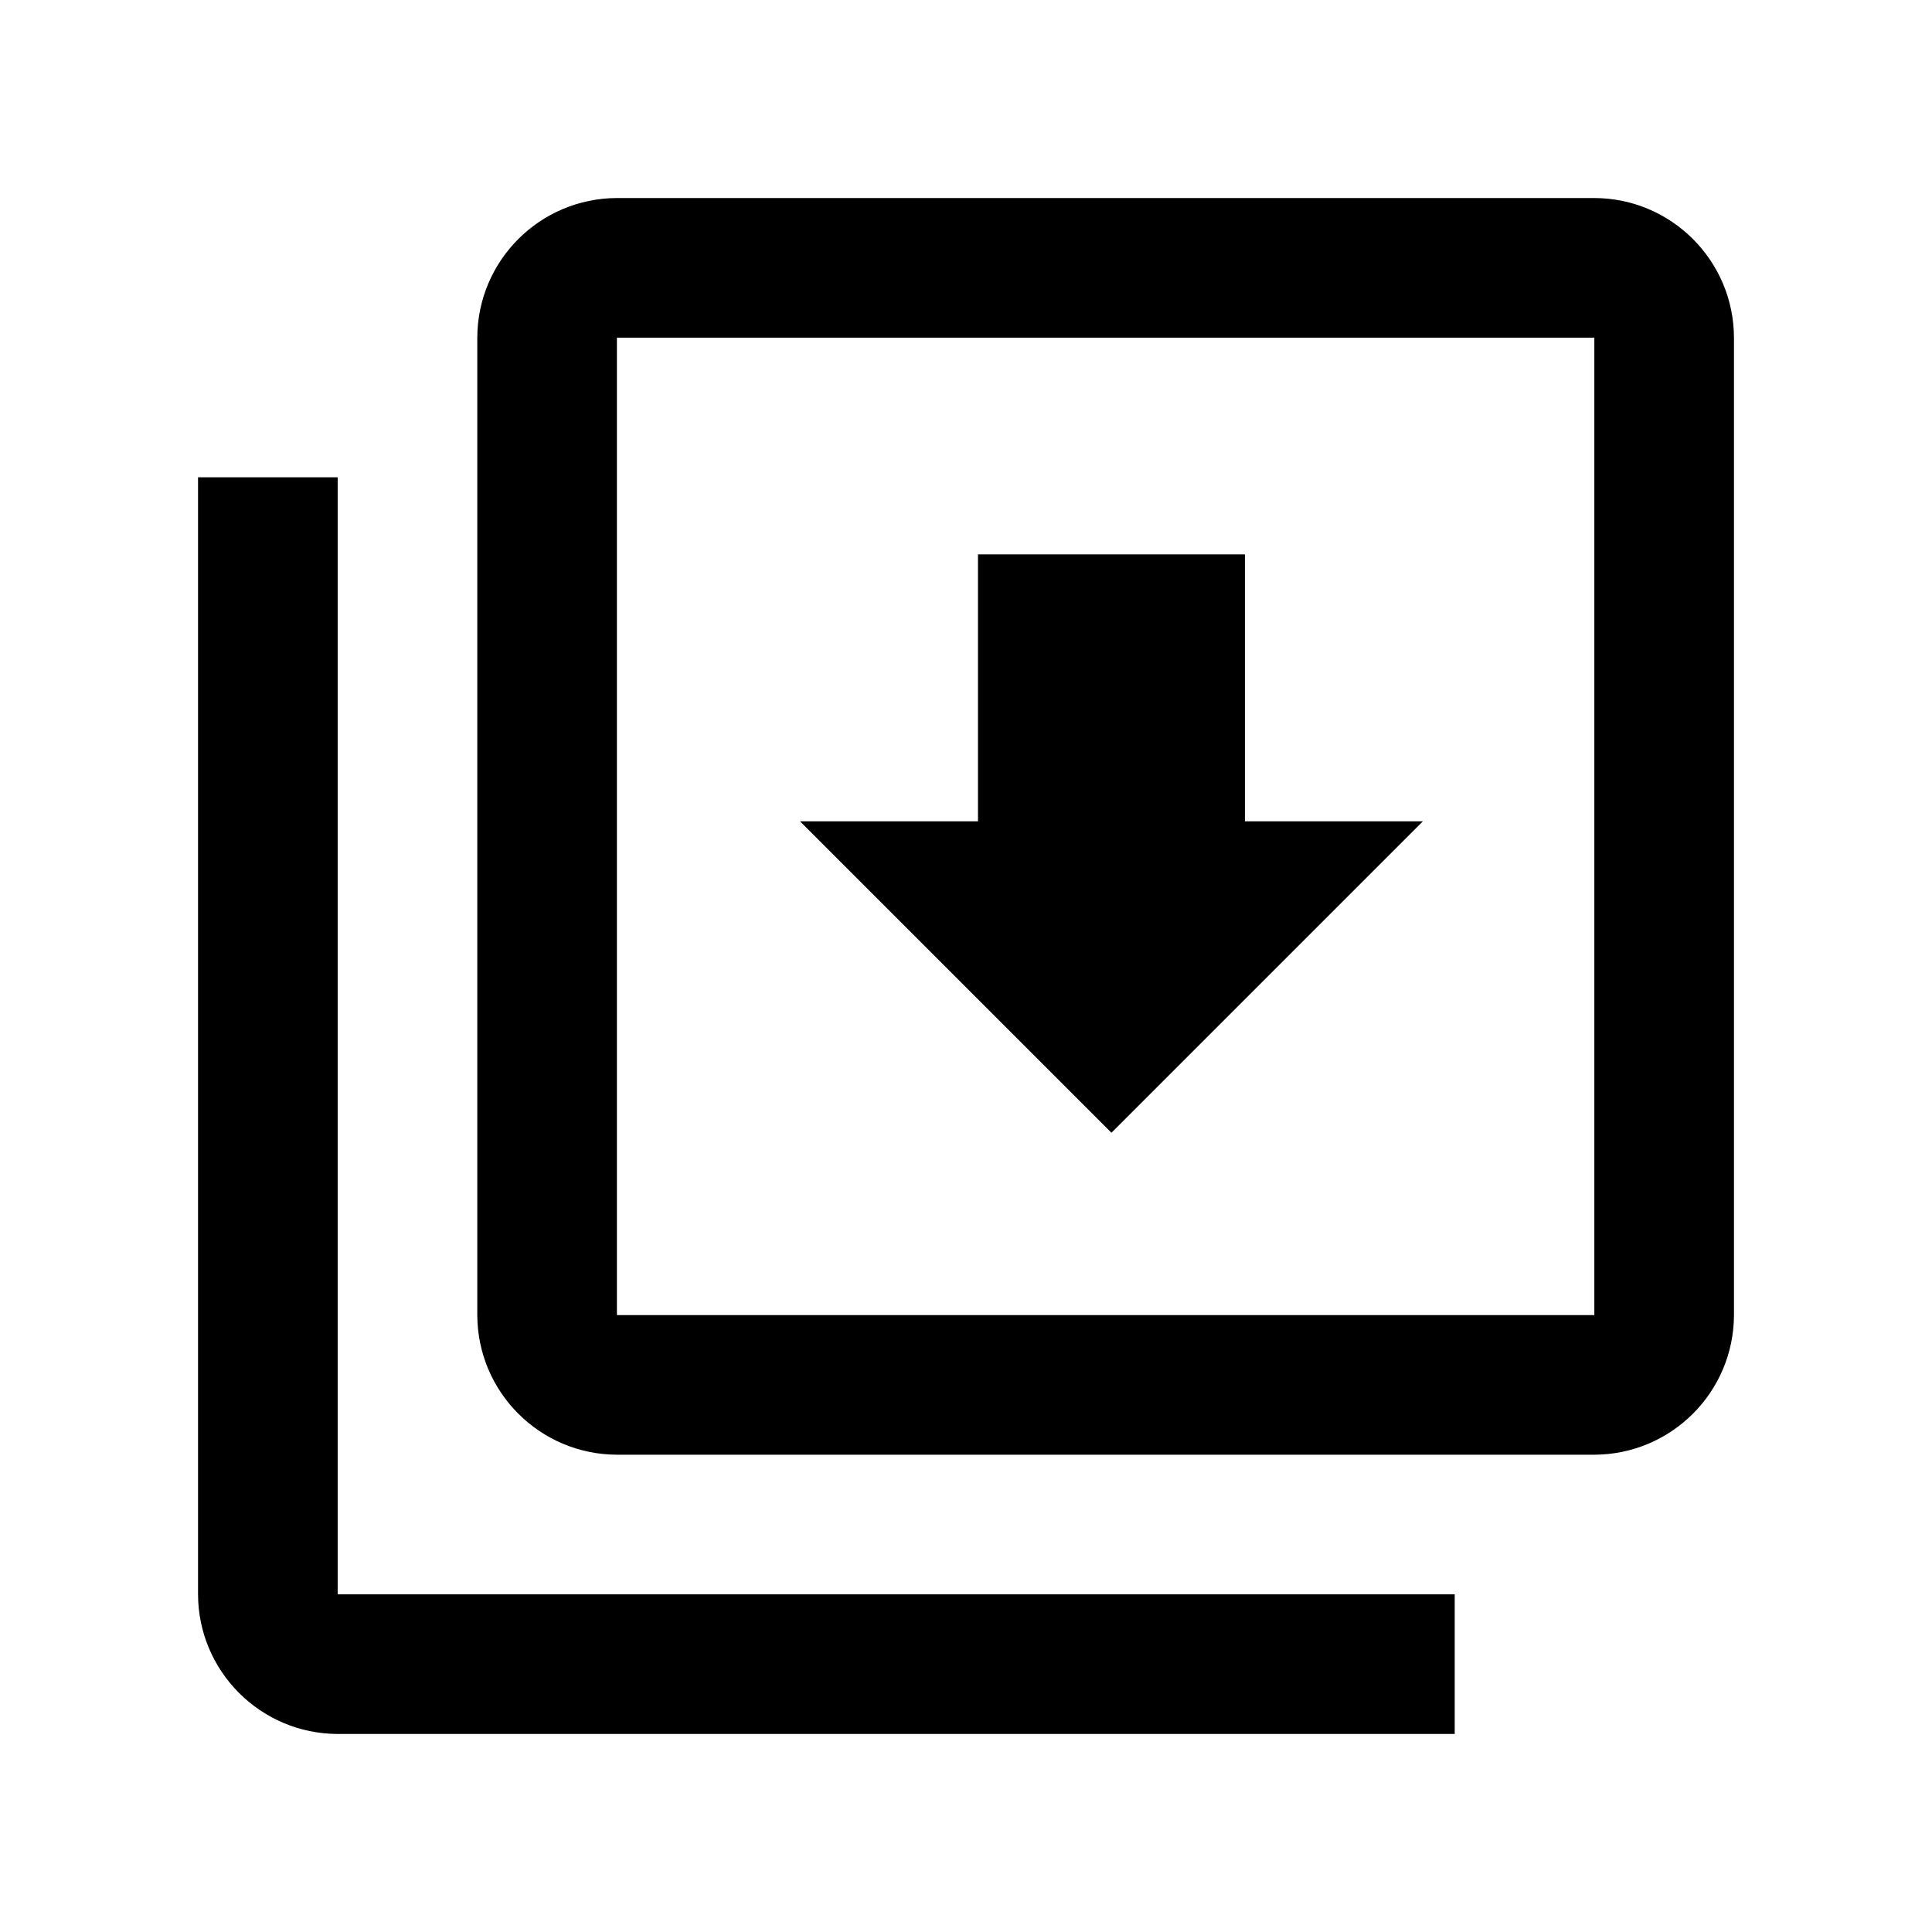
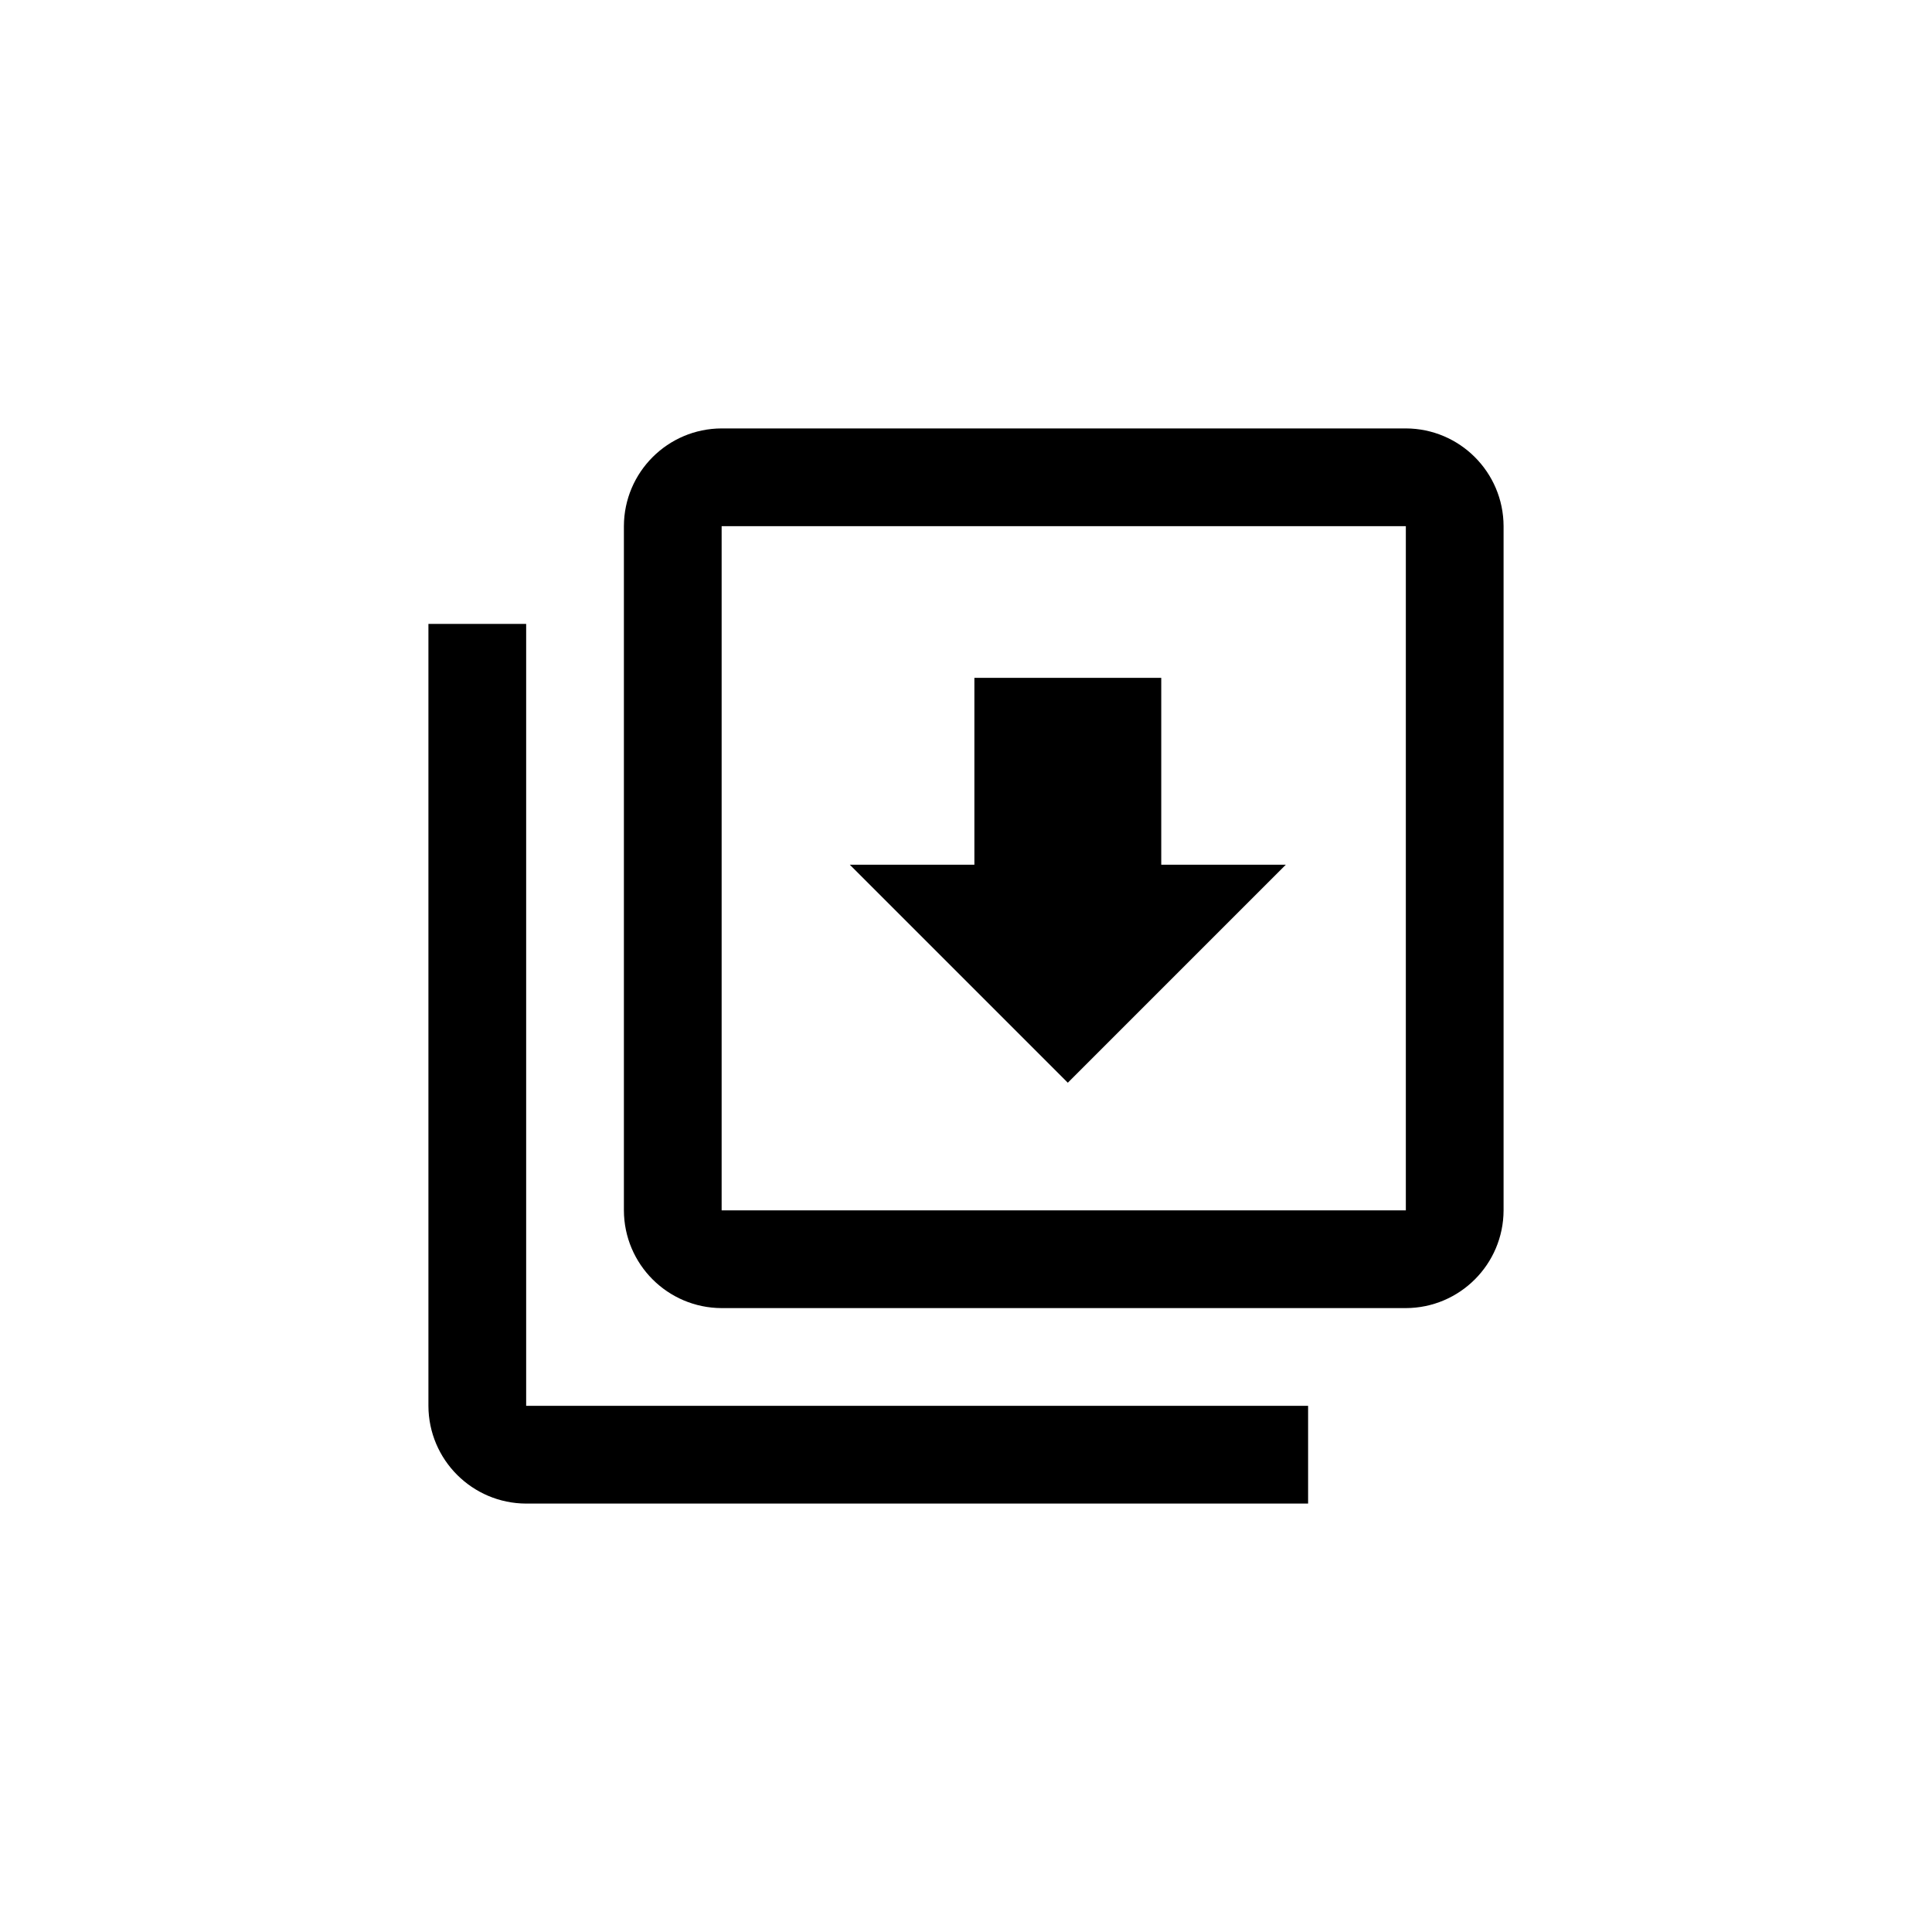
<svg xmlns="http://www.w3.org/2000/svg" height="1000" viewBox="0 0 1000 1000" width="1000">
-   <defs>
-     <style>.a{fill:none;}</style>
-   </defs>
-   <path d="M174.773,247.045H102.5V825.227A72.485,72.485,0,0,0,174.773,897.5H752.955V825.227H174.773ZM825.227,102.5H319.318a72.485,72.485,0,0,0-72.273,72.273V680.682a72.485,72.485,0,0,0,72.273,72.273H825.227A72.485,72.485,0,0,0,897.5,680.682V174.773A72.485,72.485,0,0,0,825.227,102.5Zm0,578.182H319.318V174.773H825.227ZM736.481,425.114H644.368V286.946H506.2V425.114H414.088L575.284,586.311Z" />
+   <g data-name="all icons" id="all_icons">
+     <g data-name="Layer 437" id="Layer_437">
+       <path d="M272.34,322.93H221.75V727.66a50.74,50.74,0,0,0,50.59,50.59H677.07V727.66H272.34ZM727.66,221.75H373.52a50.74,50.74,0,0,0-50.59,50.59V626.48a50.74,50.74,0,0,0,50.59,50.59H727.66a50.74,50.74,0,0,0,50.59-50.59V272.34A50.74,50.74,0,0,0,727.66,221.75Zm0,404.73H373.52V272.34H727.66Zm-62.12-178.9H601.06V350.86H504.34v96.72H439.86L552.7,560.42Z" />
+     </g>
+   </g>
</svg>
